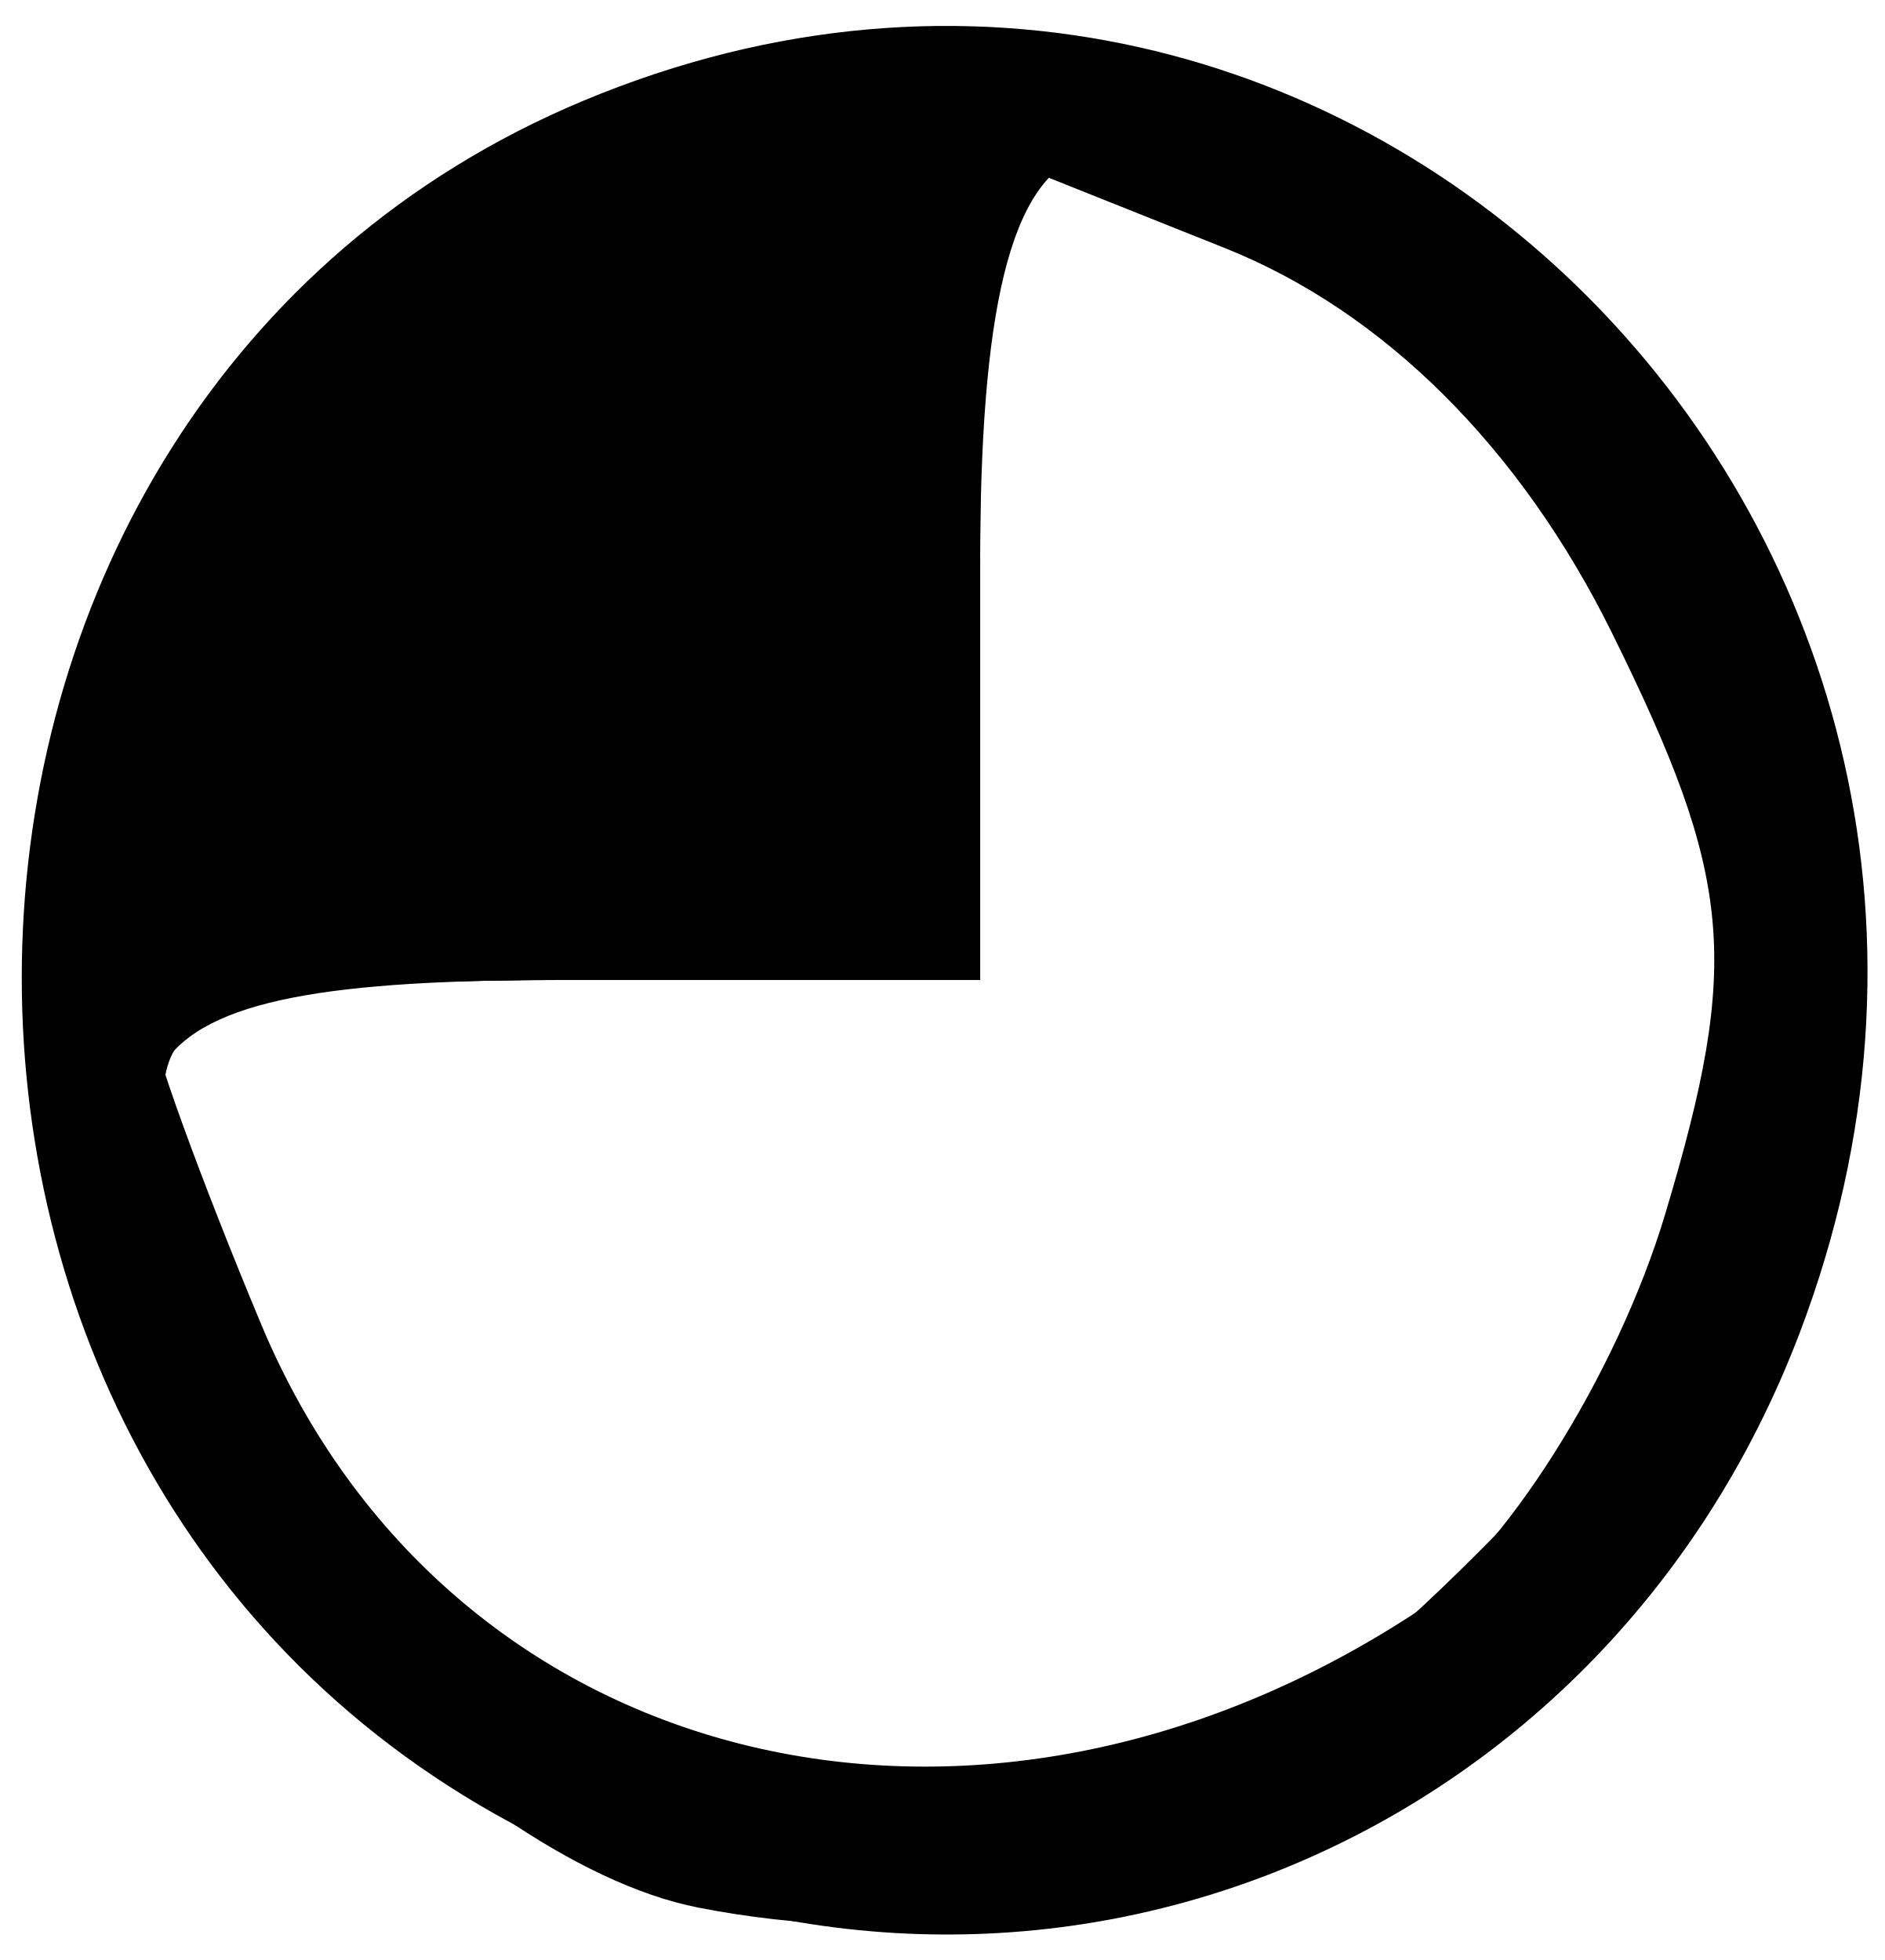
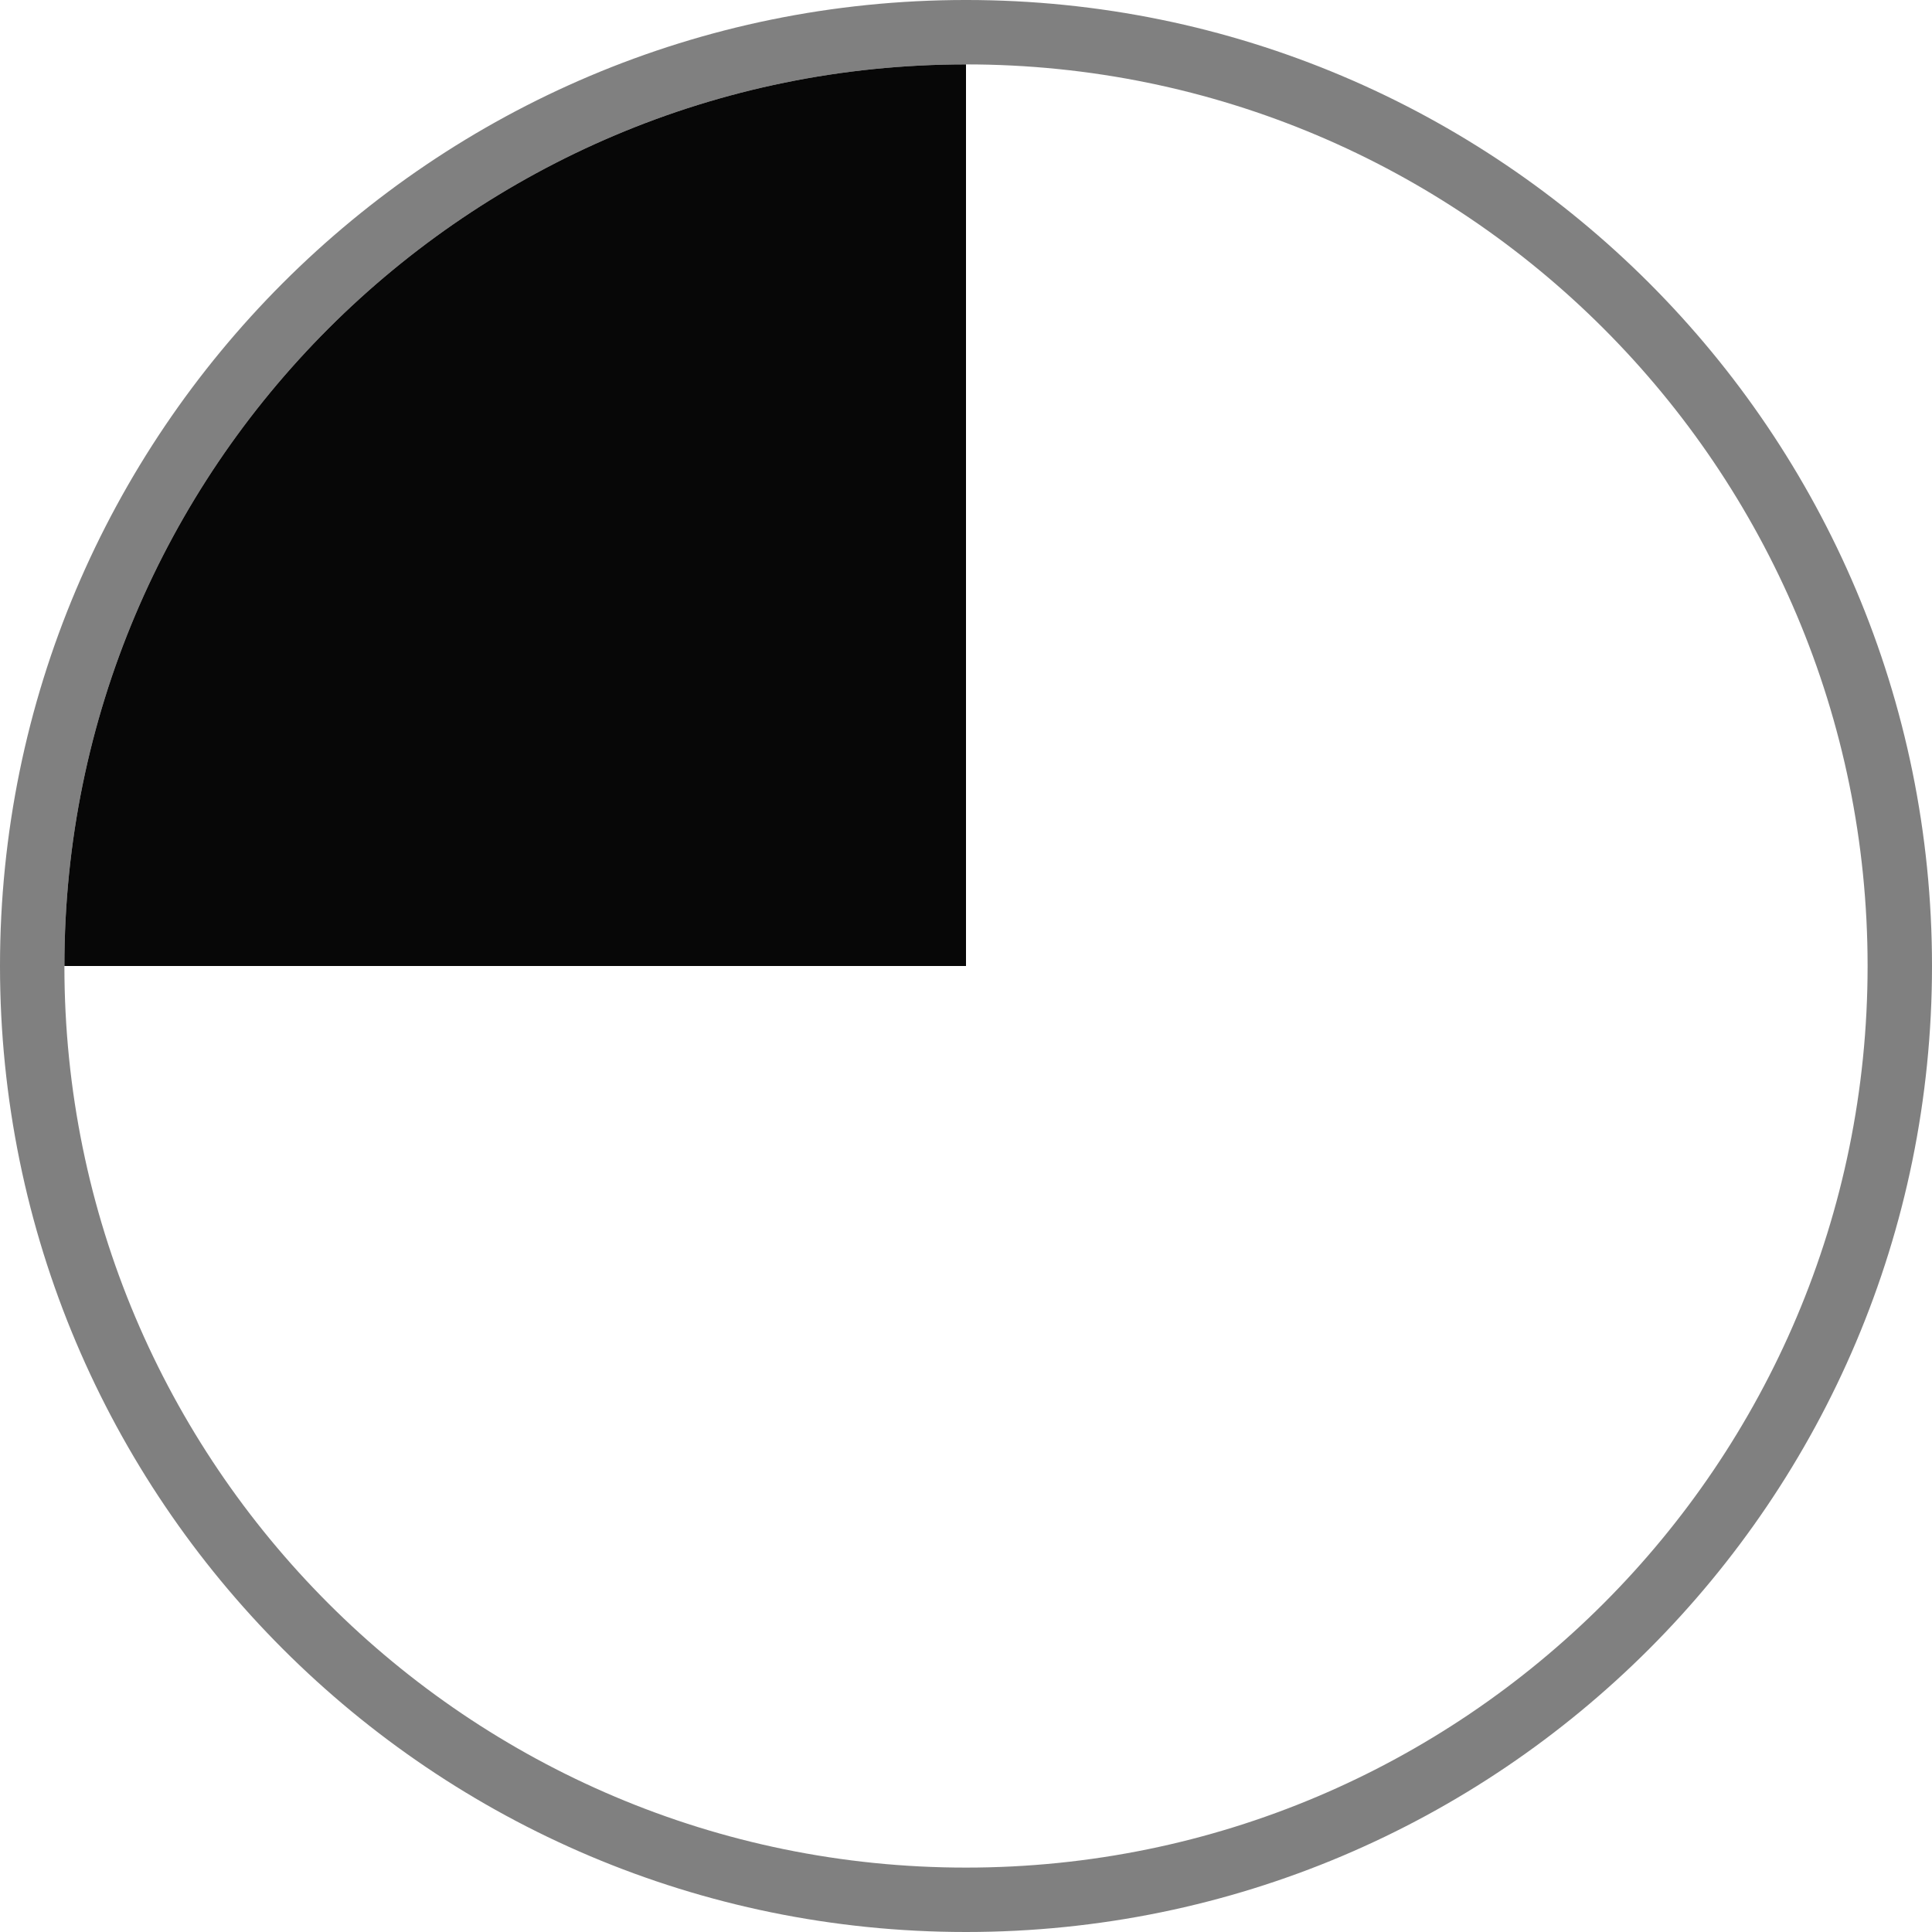
- <svg xmlns="http://www.w3.org/2000/svg" version="1.1" id="svg12" width="33.333" height="34.667" viewBox="0 0 33.333 34.667">
-   <defs id="defs16" />
-   <g id="g309" style="fill:#000000">
-     <path style="fill:#000000;fill-opacity:1;stroke-width:1.333" d="M 9.333,32.397 C -3.054,26.034 -2.445,7.114 10.319,1.781 23.857,-3.876 37.147,9.597 31.825,23.581 28.309,32.819 18.012,36.855 9.333,32.397 Z m 15.612,-3.815 c 1.62,-1.047 3.647,-4.248 4.505,-7.113 C 30.788,17.003 30.653,15.537 28.505,11.19 26.887,7.916 24.465,5.507 21.667,4.39 L 17.333,2.659 V 9.996 17.333 H 10 c -4.033,0 -7.333,0.319 -7.333,0.709 0,0.39 0.878,2.81 1.95,5.377 3.287,7.866 12.521,10.211 20.328,5.162 z" id="path323" />
-     <path style="fill:#000000;fill-opacity:1;stroke-width:1.333" d="M 12.345,33.739 C 8.071,32.898 1.839,26.196 0.883,21.413 -2.452,4.739 16.197,-6.265 27.921,5.46 c 5.662,5.662 6.442,12.435 2.404,20.865 -2.595,5.418 -10.844,8.819 -17.981,7.414 z m 13.979,-6.424 c 5.57,-6.411 5.57,-13.685 0,-19.811 -1.645,-1.809 -4.34,-3.678 -5.99,-4.153 -2.855,-0.823 -3,-0.506 -3,6.559 V 17.333 H 10 c -7.934,0 -8.447,0.646 -5.317,6.699 4.325,8.364 15.723,10.093 21.64,3.283 z" id="path321" />
-     <path style="fill:#000000;fill-opacity:1;stroke-width:1.333" d="M 11.333,32.827 C -3.296,26.258 -2.323,6.28 12.871,1.266 c 8.903,-2.938 19.493,5.71 19.493,15.919 0,11.517 -11.375,19.977 -21.03,15.642 z m 14.8,-5.36 c 3.716,-3.716 4.533,-5.542 4.533,-10.133 0,-4.591 -0.817,-6.417 -4.533,-10.133 C 19.373,0.44 17.333,1.089 17.333,10 v 7.333 H 10 c -6.561,0 -7.333,0.295 -7.333,2.8 0,1.54 2.04,4.84 4.533,7.333 3.522,3.522 5.634,4.533 9.467,4.533 3.833,0 5.945,-1.011 9.467,-4.533 z" id="path319" />
-     <path style="fill:#000000;fill-opacity:1;stroke-width:1.333" d="M 5.824,28.572 C 1.995,24.512 1.333,22.856 1.333,17.333 c 0,-5.522 0.662,-7.178 4.491,-11.238 3.928,-4.165 5.286,-4.762 10.843,-4.762 5.556,0 6.914,0.596 10.843,4.762 6.464,6.854 6.464,15.623 0,22.477 -6.521,6.914 -15.164,6.914 -21.685,0 z M 26.564,27.897 c 3.452,-3.452 4.103,-5.126 4.103,-10.564 0,-5.438 -0.65,-7.112 -4.103,-10.564 -2.256,-2.256 -5.256,-4.103 -6.667,-4.103 -2.219,0 -2.564,0.987 -2.564,7.333 v 7.333 H 10 c -8.213,0 -9.061,1.331 -5.106,8.025 4.619,7.819 15.156,9.054 21.671,2.539 z" id="path317" />
-     <path style="fill:#000000;fill-opacity:1;stroke-width:1.333" d="m 2.667,14.533 c 0,-3.625 8.242,-11.867 11.867,-11.867 2.505,0 2.8,0.772 2.8,7.333 v 7.333 H 10 c -6.561,0 -7.333,-0.295 -7.333,-2.8 z" id="path315" />
-     <path style="fill:#000000;fill-opacity:1;stroke-width:1.333" d="m 2.667,15.934 c 0,-5.049 8.218,-13.267 13.267,-13.267 0.808,0 1.4,3.102 1.4,7.333 v 7.333 H 10 c -4.231,0 -7.333,-0.592 -7.333,-1.4 z" id="path313" />
-     <path style="fill:#000000;fill-opacity:1;stroke-width:1.333" d="m 2.667,16.624 c 0,-0.39 0.878,-2.812 1.952,-5.381 1.327,-3.175 3.448,-5.297 6.624,-6.624 2.57,-1.074 4.991,-1.952 5.381,-1.952 0.39,0 0.709,3.3 0.709,7.333 v 7.333 H 10 c -4.033,0 -7.333,-0.319 -7.333,-0.709 z" id="path311" />
+ <svg xmlns="http://www.w3.org/2000/svg" version="1.1" id="svg22" width="30" height="30" viewBox="0 0 30 30">
+   <defs id="defs26" />
+   <g id="g2014" transform="matrix(-1,0,0,1,30,0)">
+     <path id="path1237-6" d="M 15,-7.6093945e-5 A 15,15 0 0 1 30,15 a 15,15 0 0 1 -15,15 15,15 0 0 1 -15,-15 A 15,15 0 0 1 15,-7.6093945e-5 Z M 15,1 A 14,14 0 0 0 1,15 a 14,14 0 0 0 14,14 14,14 0 0 0 14,-14 A 14,14 0 0 0 15,1 Z" style="opacity:0.99;fill:#000000;fill-opacity:0.502;stroke-width:1.037" />
+     <path d="M -29,15 A 14,14 0 0 1 -15,1 l 0,14 z" transform="scale(-1,1)" id="path932" style="opacity:1;fill:#000000;fill-opacity:0.97;stroke-width:1.263" />
  </g>
</svg>
